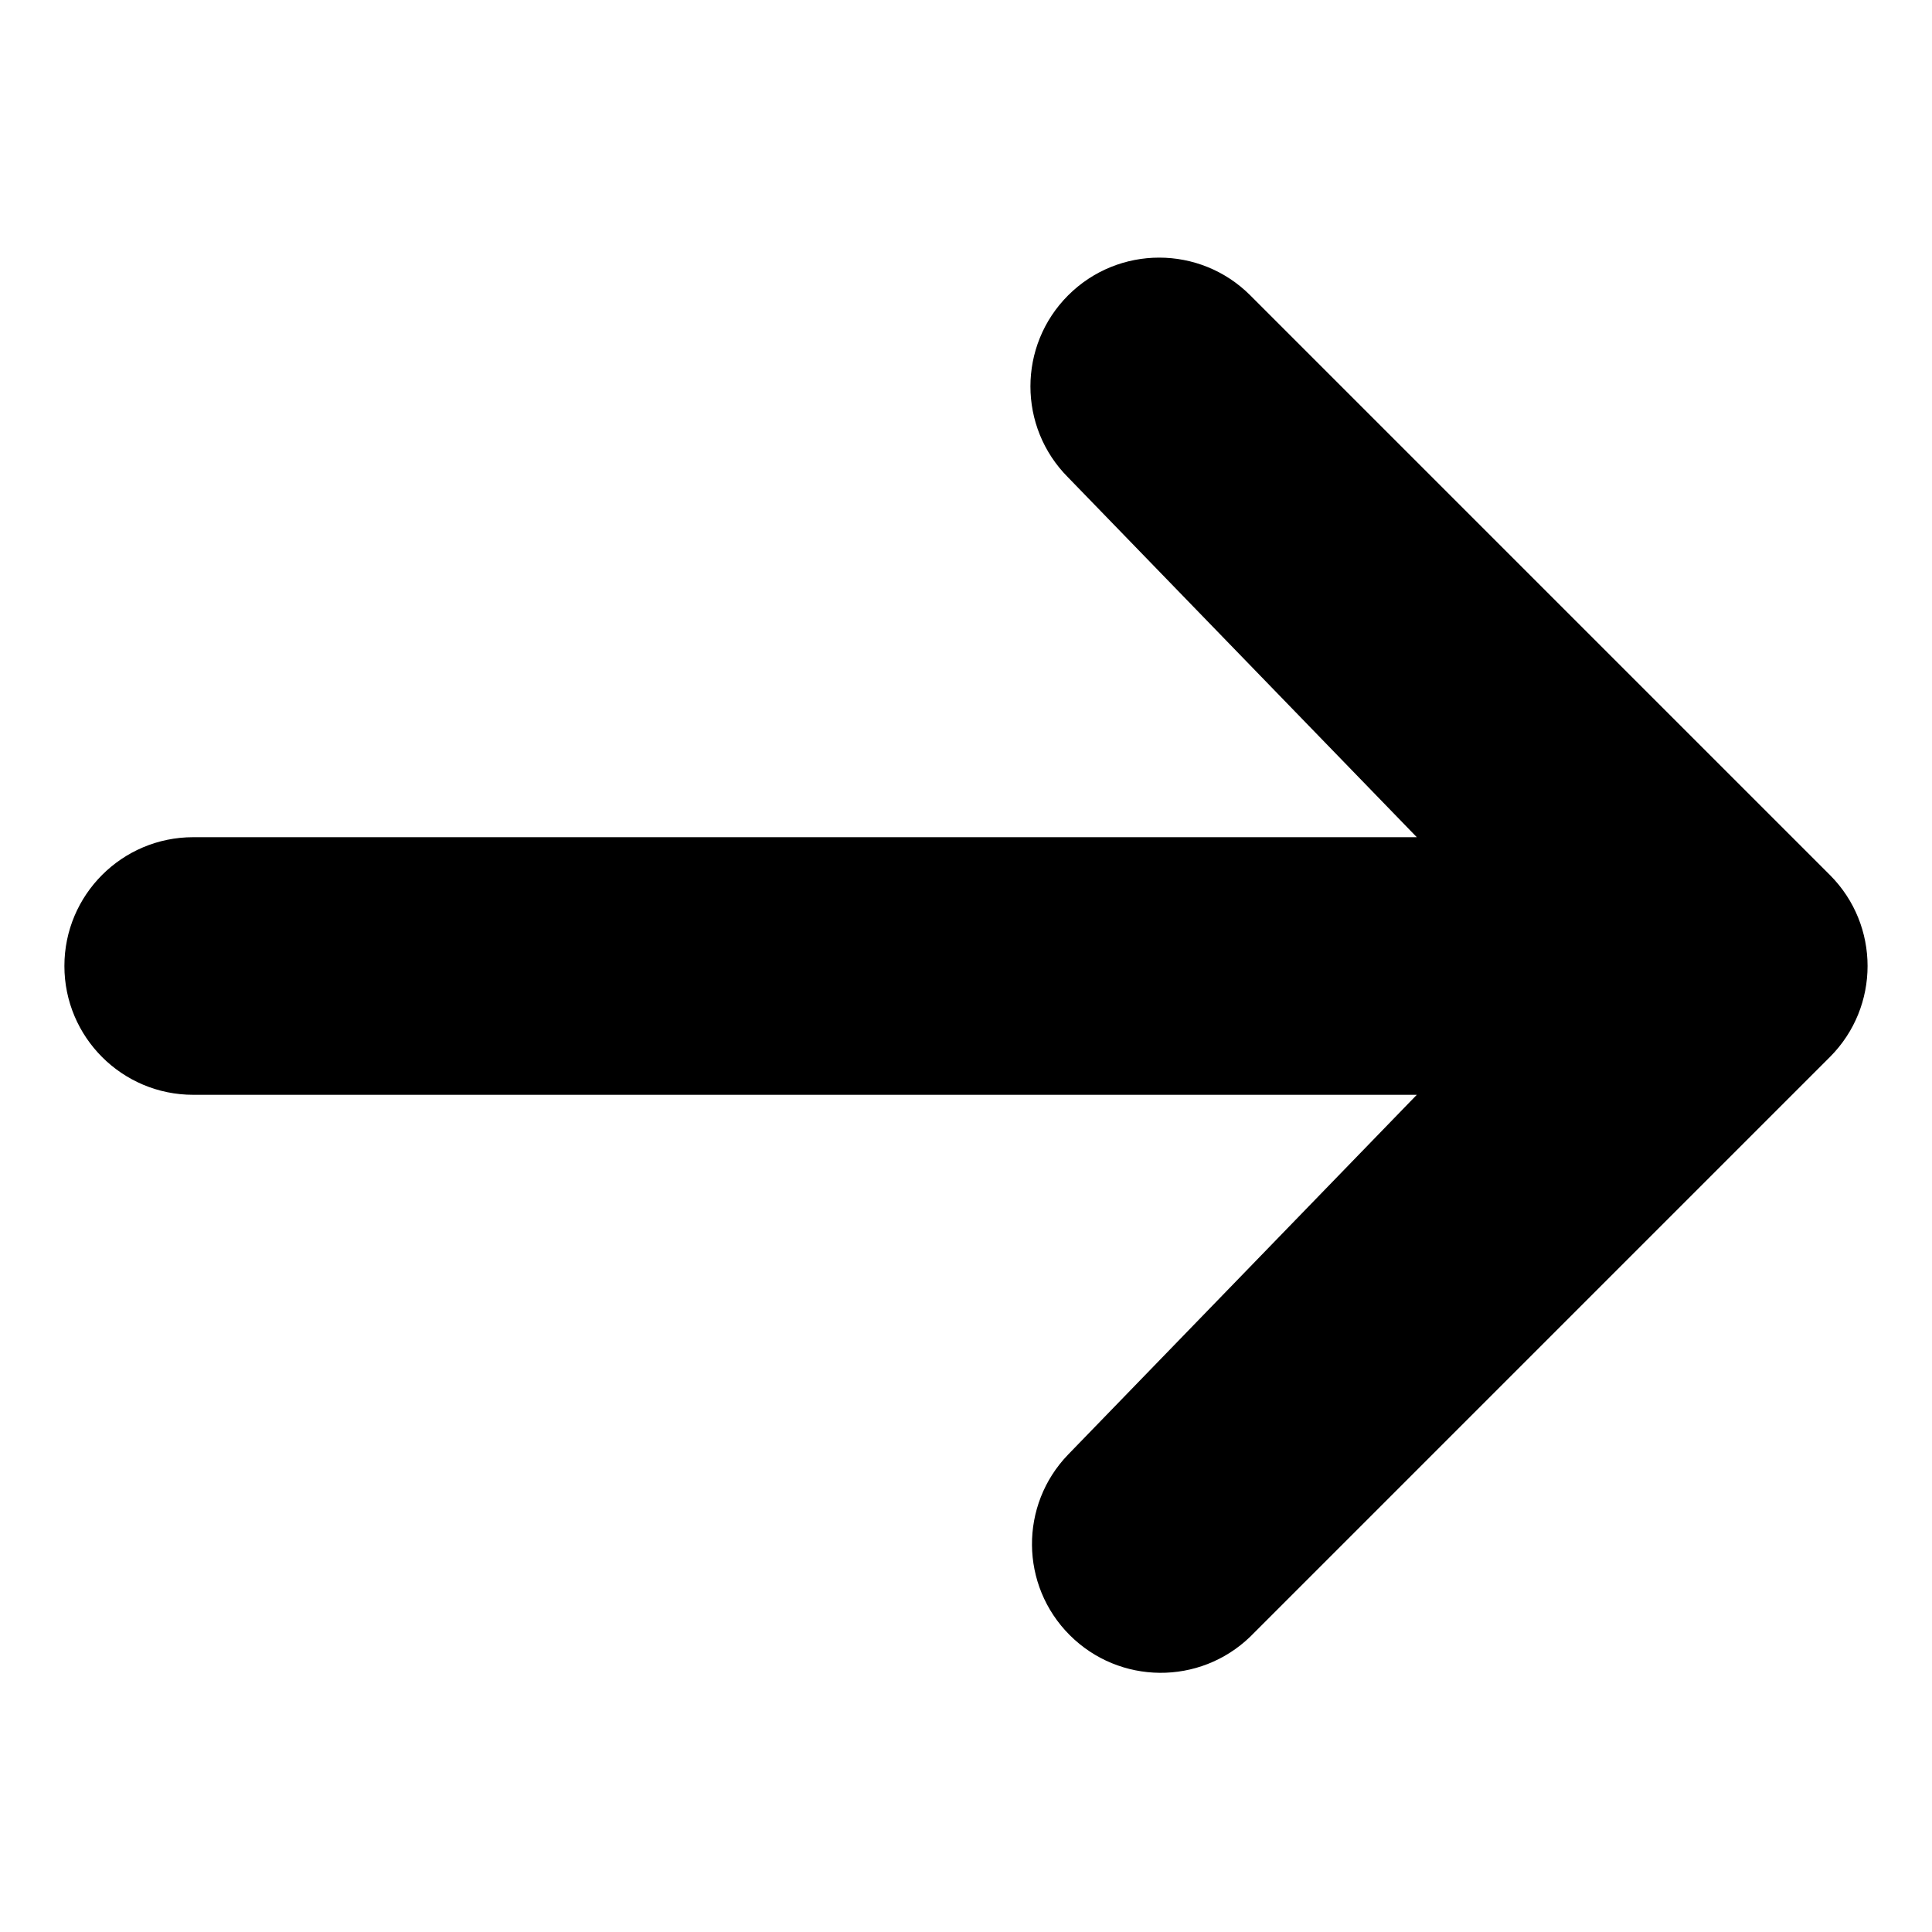
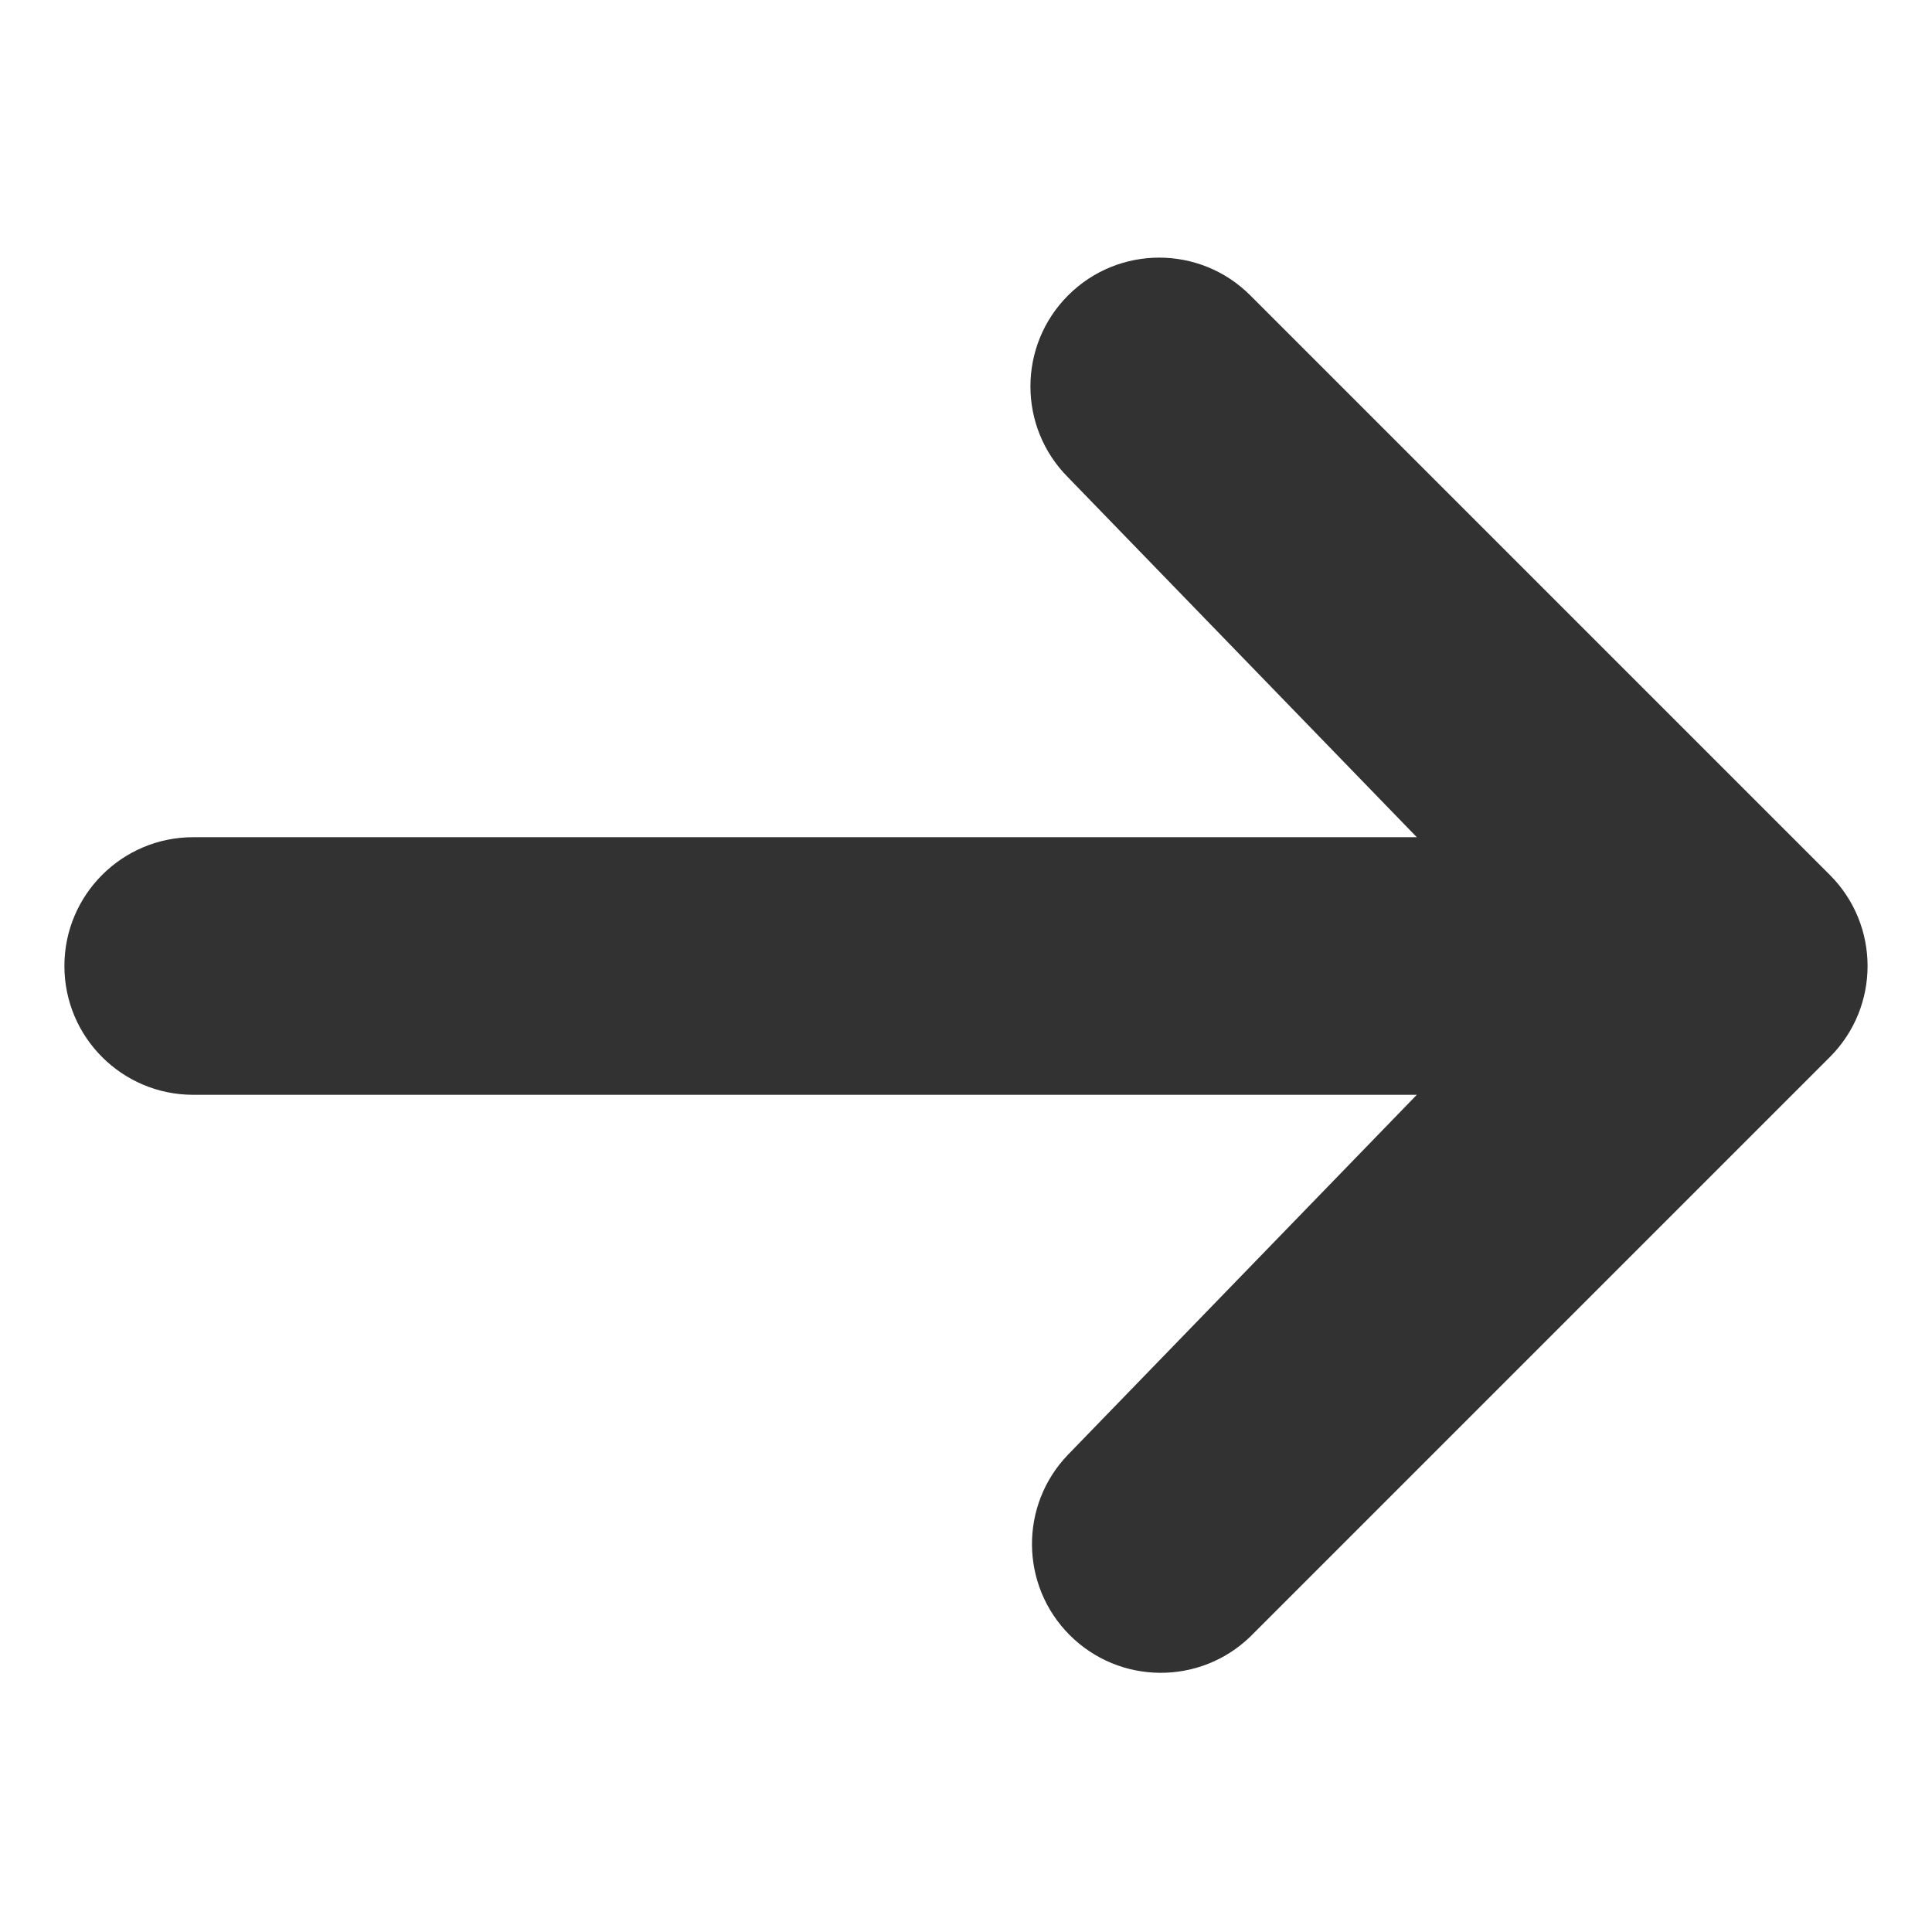
<svg xmlns="http://www.w3.org/2000/svg" width="512" height="512" viewBox="0 0 15 15">
-   <path fill="#000000" d="M8.293 2.293a1 1 0 0 1 1.414 0l4.5 4.5a1 1 0 0 1 0 1.414l-4.5 4.5a1 1 0 0 1-1.414-1.414L11 8.5H1.5a1 1 0 0 1 0-2H11L8.293 3.707a1 1 0 0 1 0-1.414Z" />
+   <path fill="#323232" d="M8.293 2.293a1 1 0 0 1 1.414 0l4.5 4.5a1 1 0 0 1 0 1.414l-4.5 4.5a1 1 0 0 1-1.414-1.414L11 8.5H1.5a1 1 0 0 1 0-2H11L8.293 3.707a1 1 0 0 1 0-1.414Z" />
</svg>
